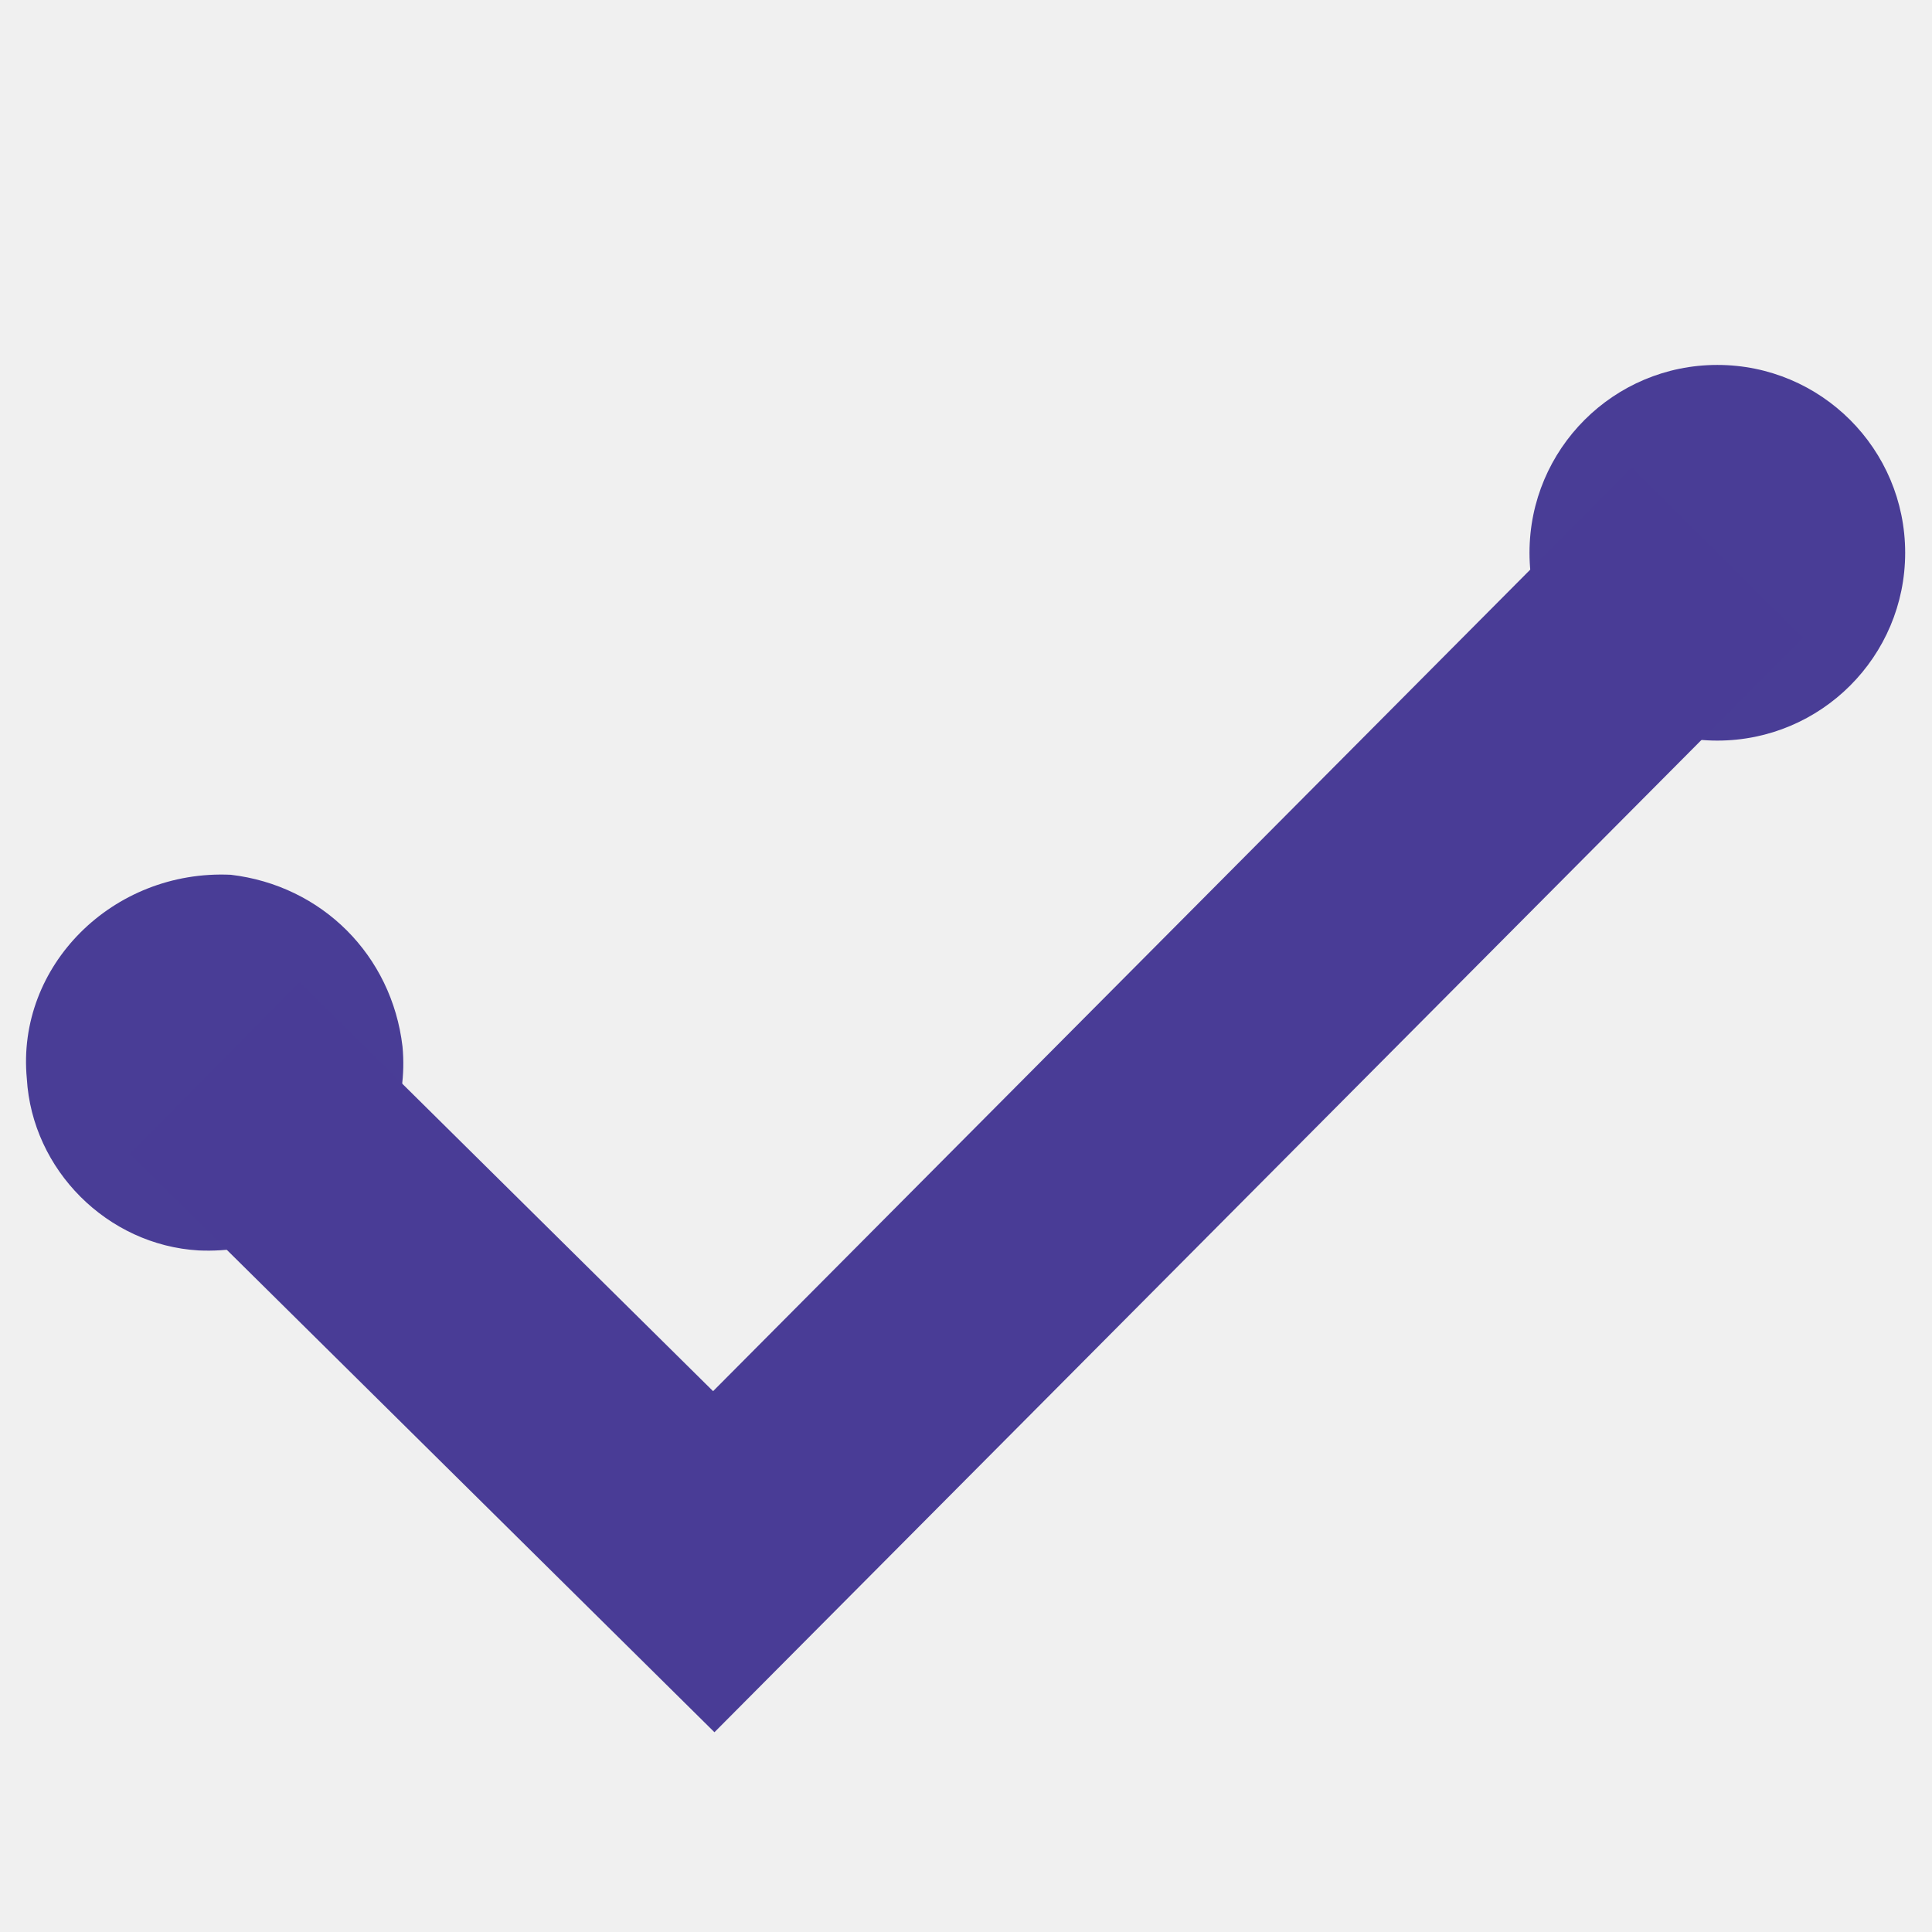
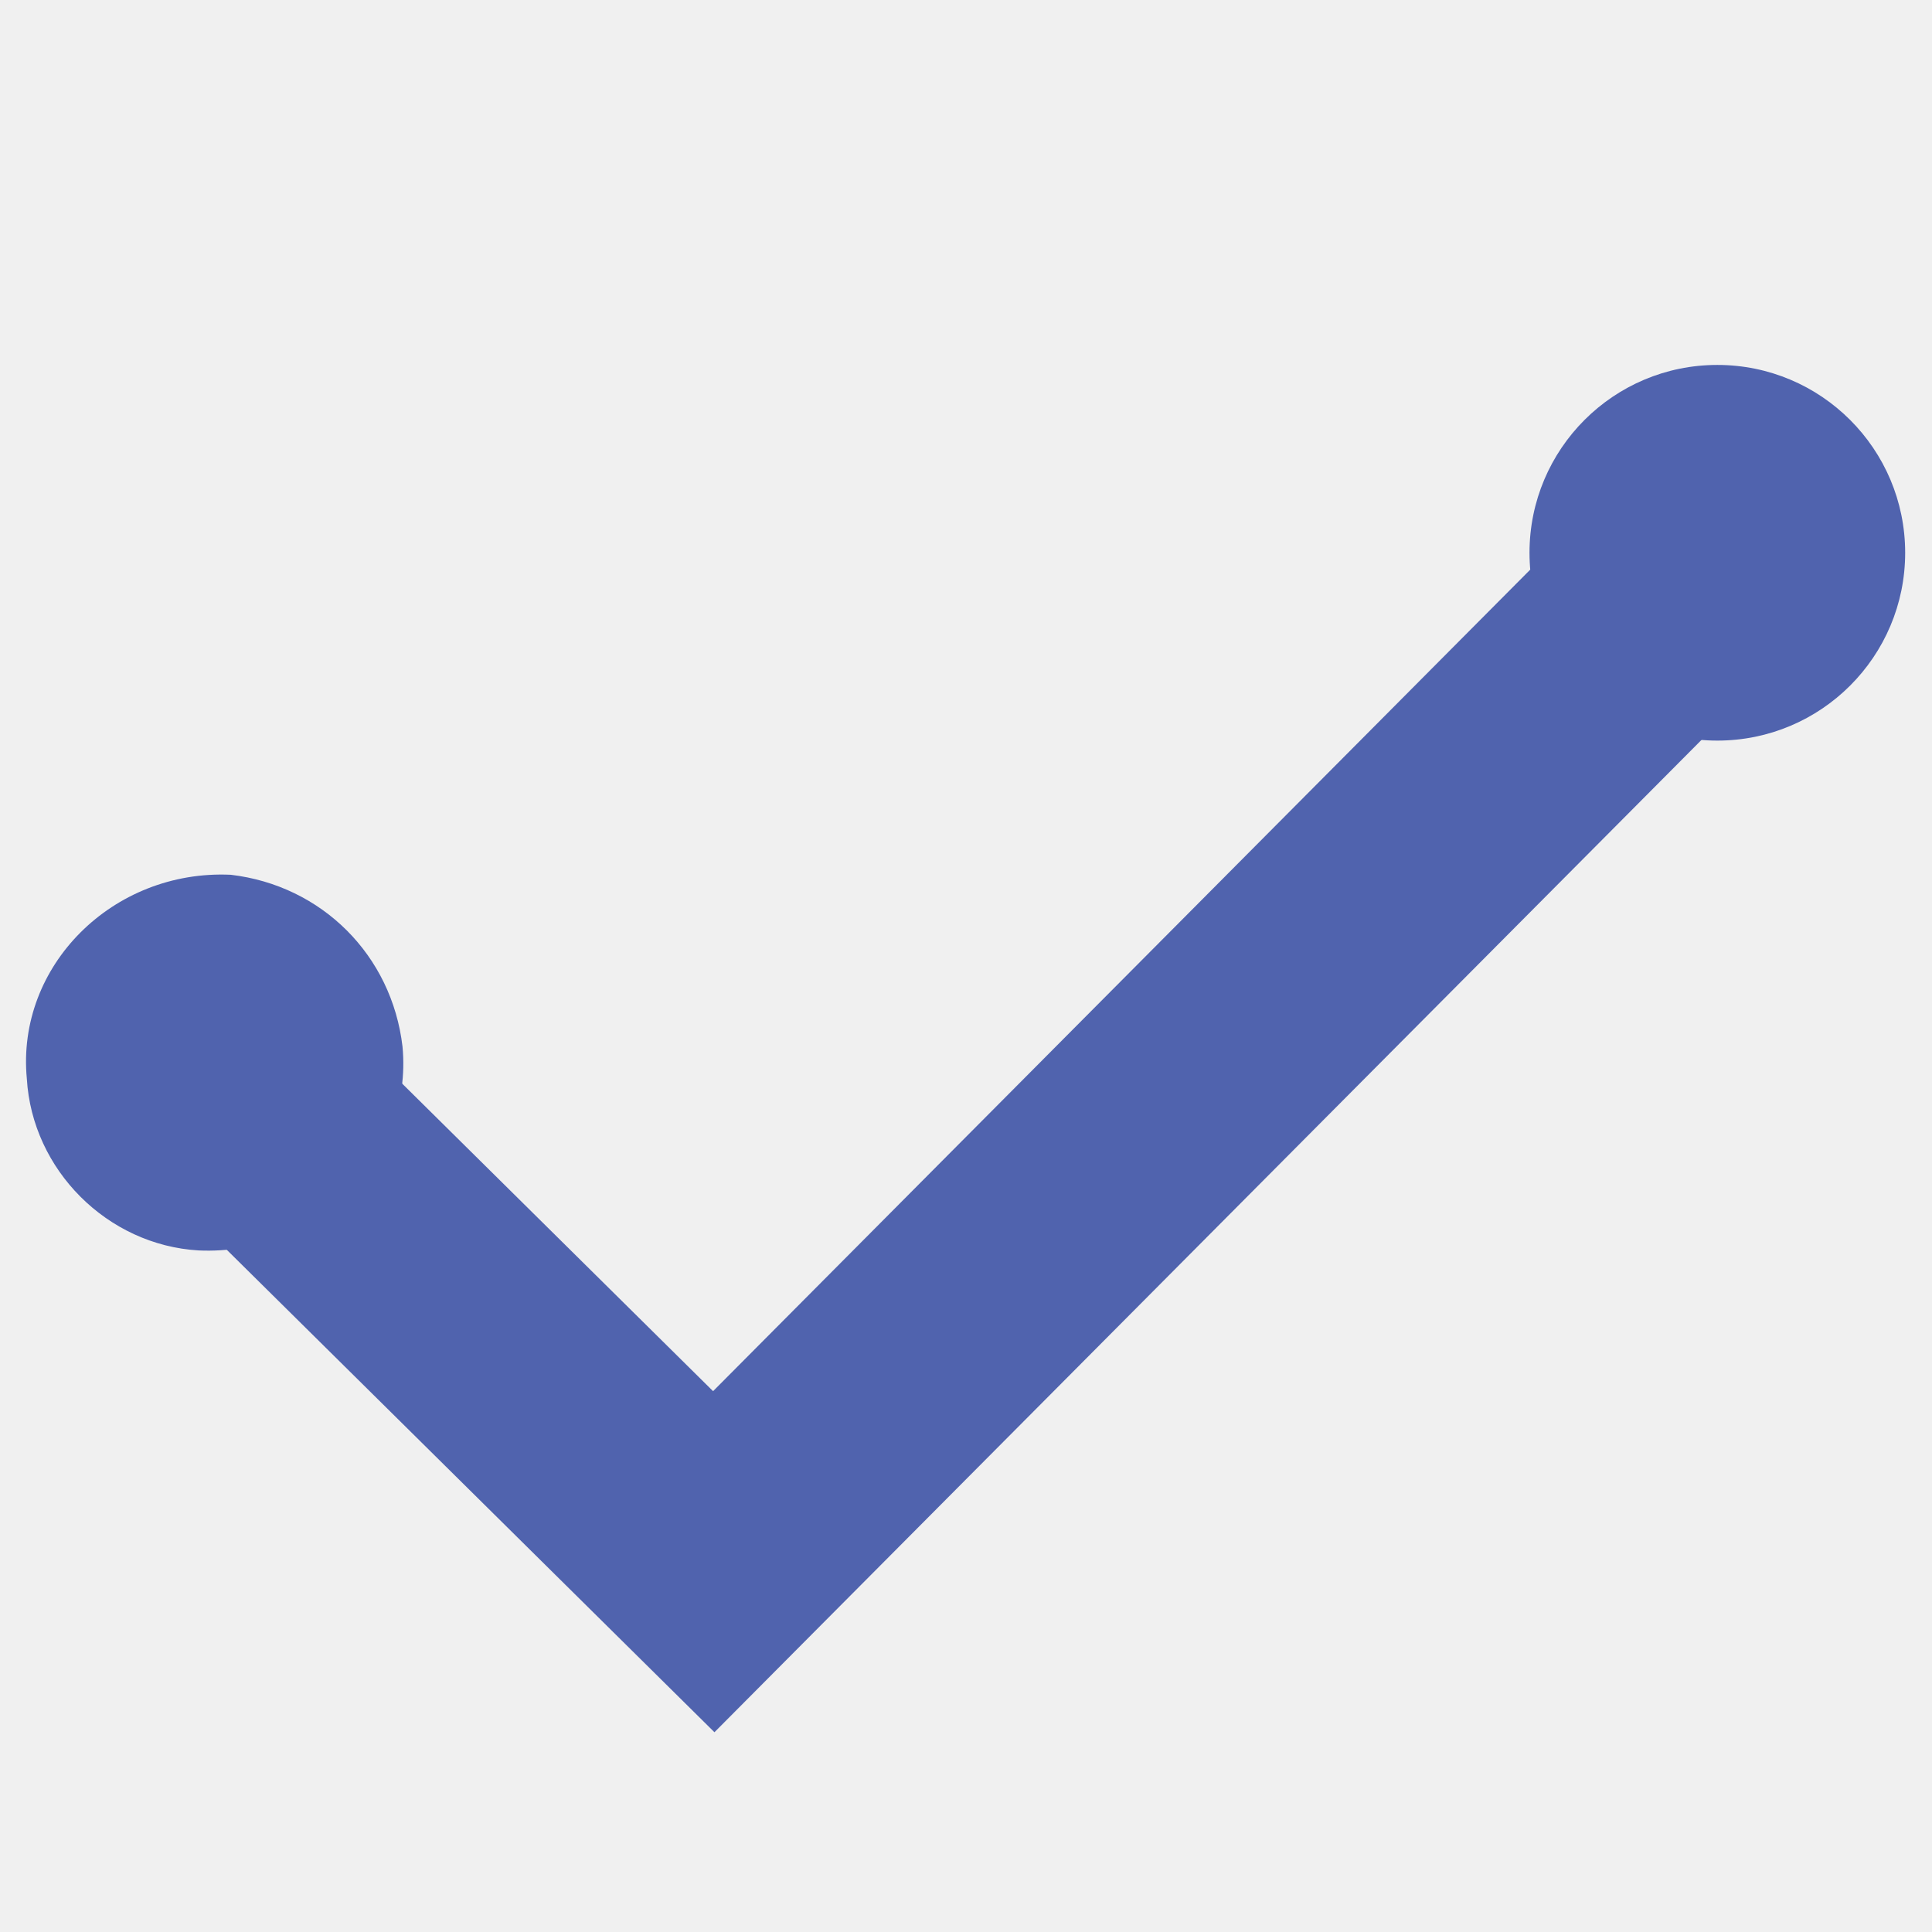
- <svg xmlns="http://www.w3.org/2000/svg" version="1.1" baseProfile="basic" id="Layer_1" x="0px" y="0px" viewBox="0 0 36 36" xml:space="preserve">
+ <svg xmlns="http://www.w3.org/2000/svg" version="1.1" id="Layer_1" x="0px" y="0px" viewBox="0 0 36 36" style="enable-background:new 0 0 36 36;" xml:space="preserve">
  <style type="text/css">
- 	.st0{fill:#493D96;}
- 	.st1{fill:#FFFFFF;stroke:#F15E4F;stroke-width:1.451;stroke-miterlimit:10;}
- 	.st2{fill:none;stroke:#493C96;stroke-width:4.5;stroke-miterlimit:10;}
- 	.st3{fill:#3CB0A9;}
- 	.st4{fill:none;stroke:#3DB0A9;stroke-width:4.5;stroke-miterlimit:10;}
- 	.st5{fill:#7F59A4;}
- 	.st6{fill:#FFFFFF;stroke:#F15E4F;stroke-width:1.41;stroke-miterlimit:10;}
- 	.st7{fill:none;stroke:#7F59A4;stroke-width:4.5;stroke-miterlimit:10;}
- 	.st8{fill:#FFFFFF;}
- 	.st9{fill:none;stroke:#FFFFFF;stroke-width:4.5;stroke-miterlimit:10;}
+ 	.st0{fill:#5063AE;}
+ 	.st1{fill:none;stroke:#5063AE;stroke-width:4.5;stroke-miterlimit:10;}
</style>
  <g>
    <g>
      <circle class="st0" cx="32" cy="10.3" r="3.5" />
      <path class="st0" d="M7.5,19.5c0.2,2.1-1.6,3.9-3.8,3.8c-1.7-0.1-3.1-1.5-3.2-3.2c-0.2-2.1,1.6-3.9,3.8-3.8    C6,16.5,7.3,17.8,7.5,19.5z" />
    </g>
-     <path class="st2" d="M4,19.9l9.3,9.2L32,10.3" />
+     <path class="st1" d="M4,19.9l9.3,9.2L32,10.3" />
  </g>
</svg>
